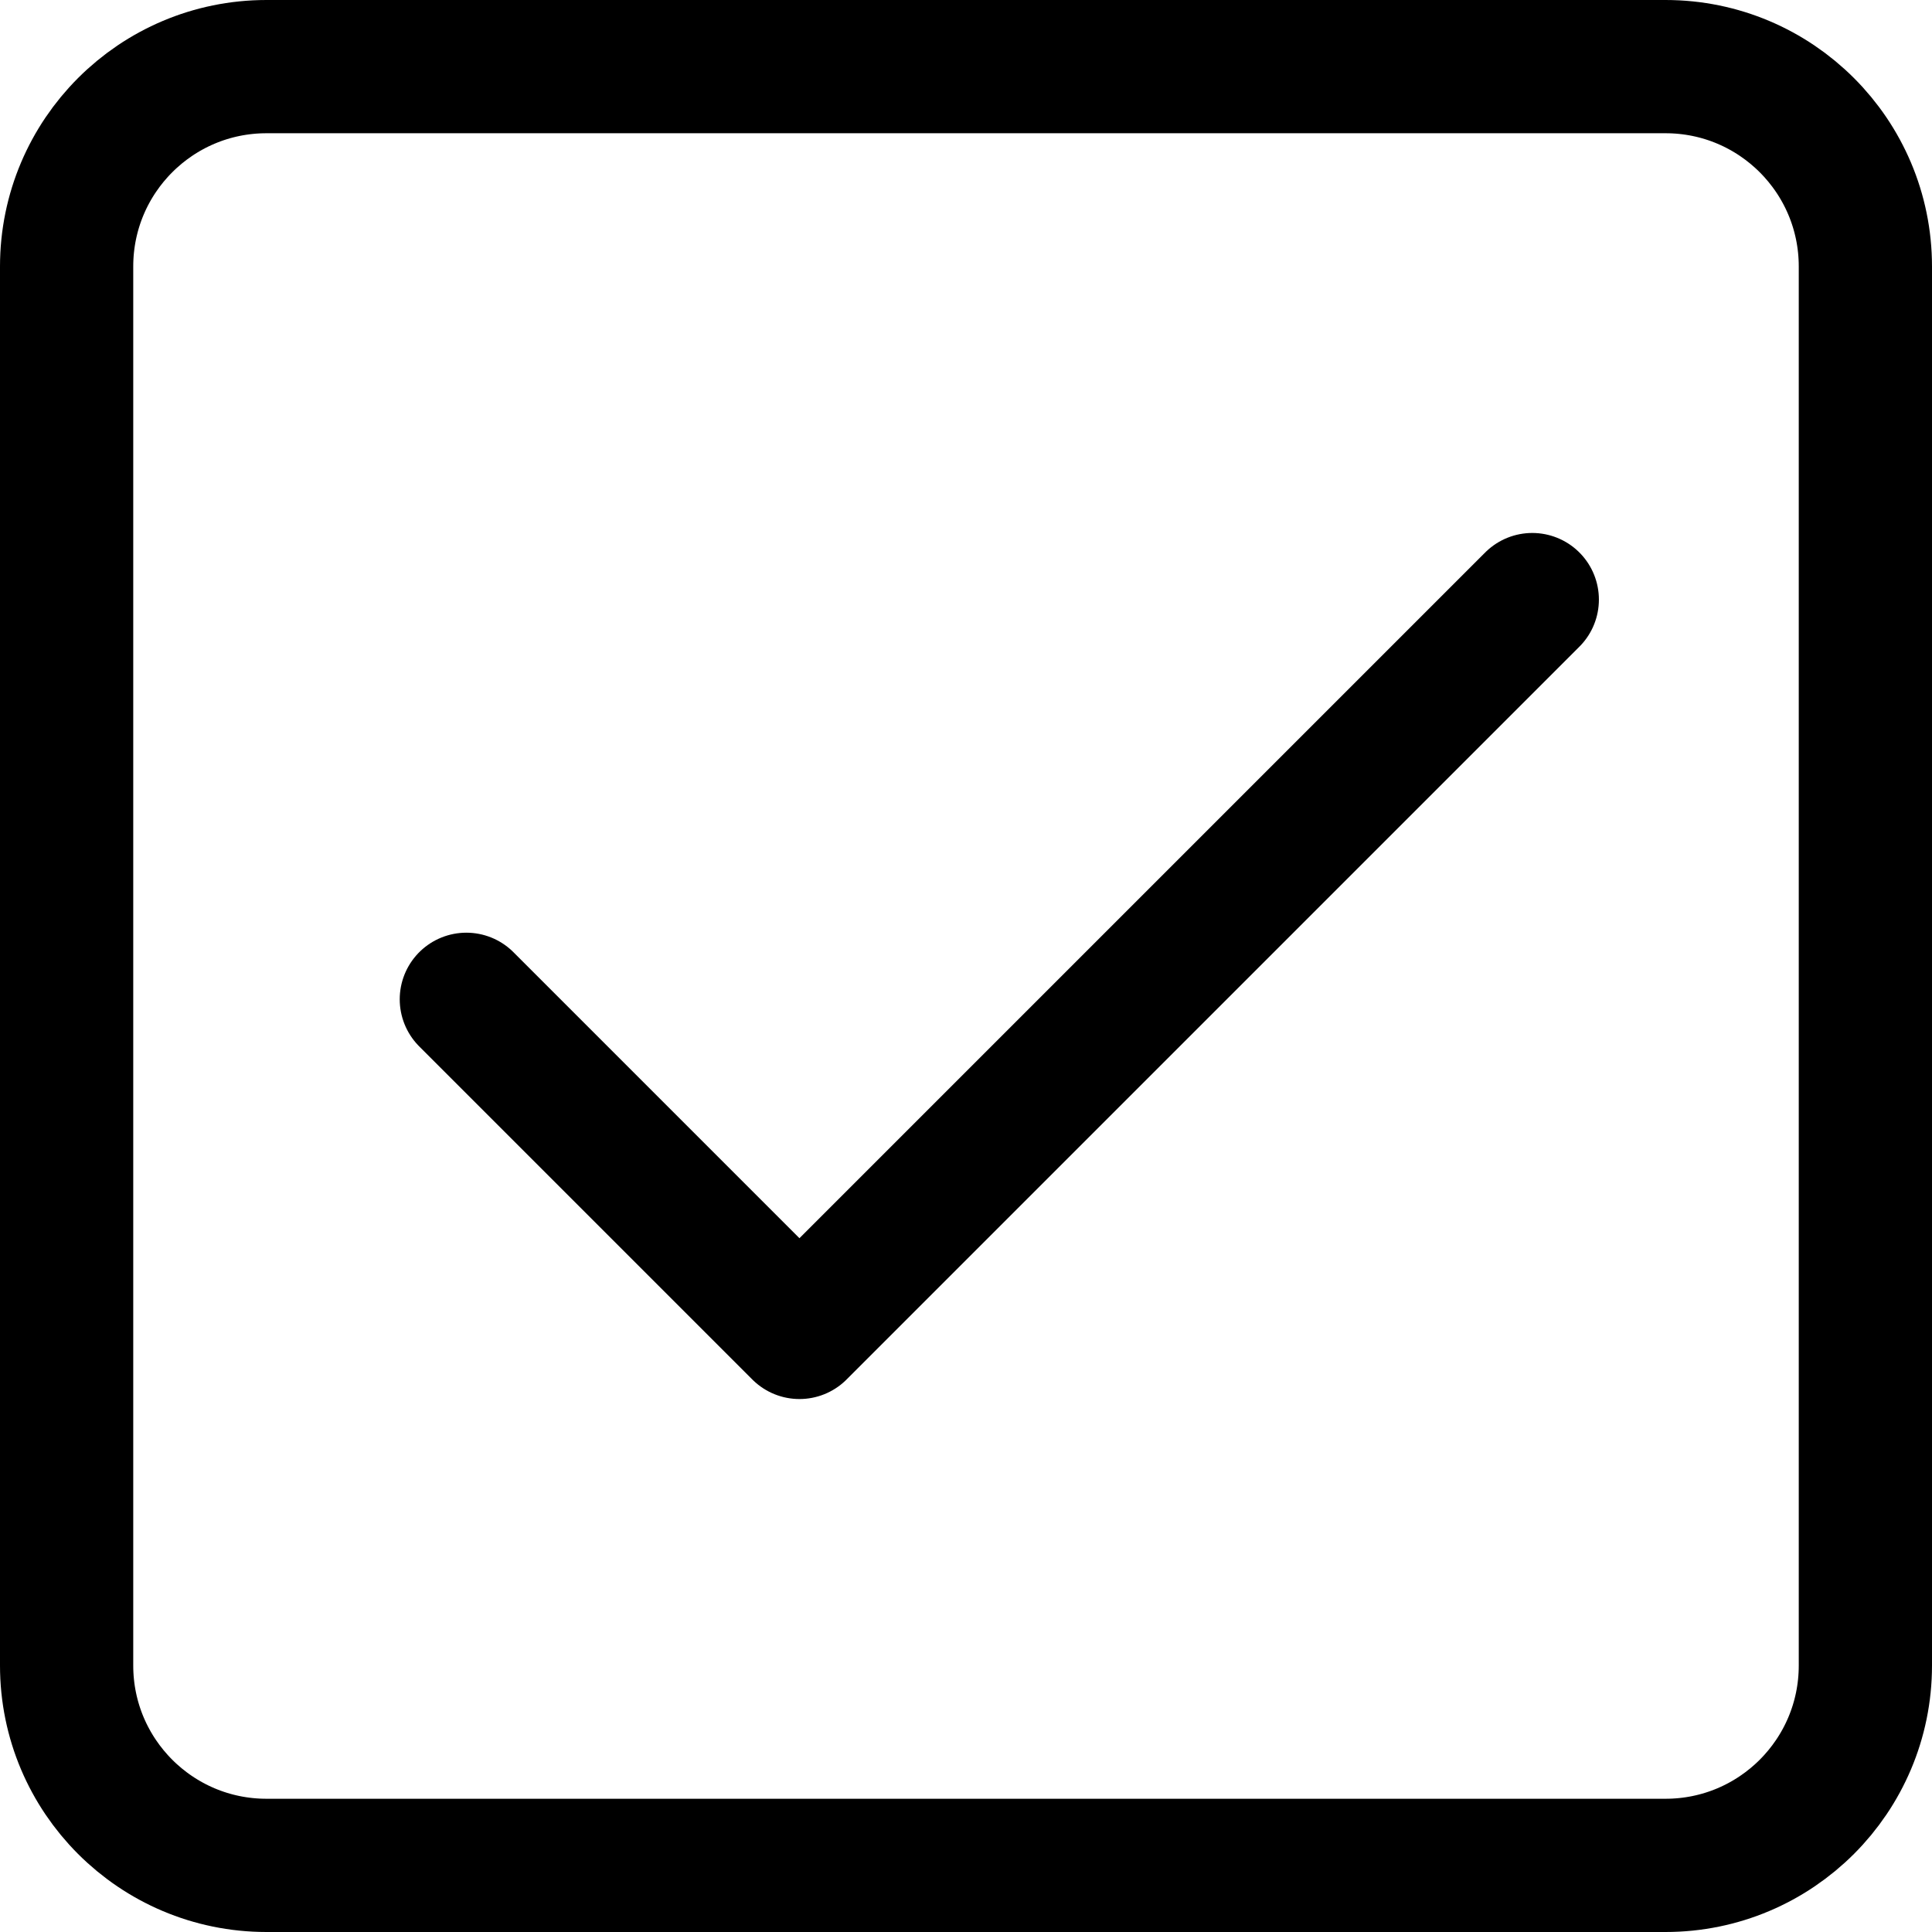
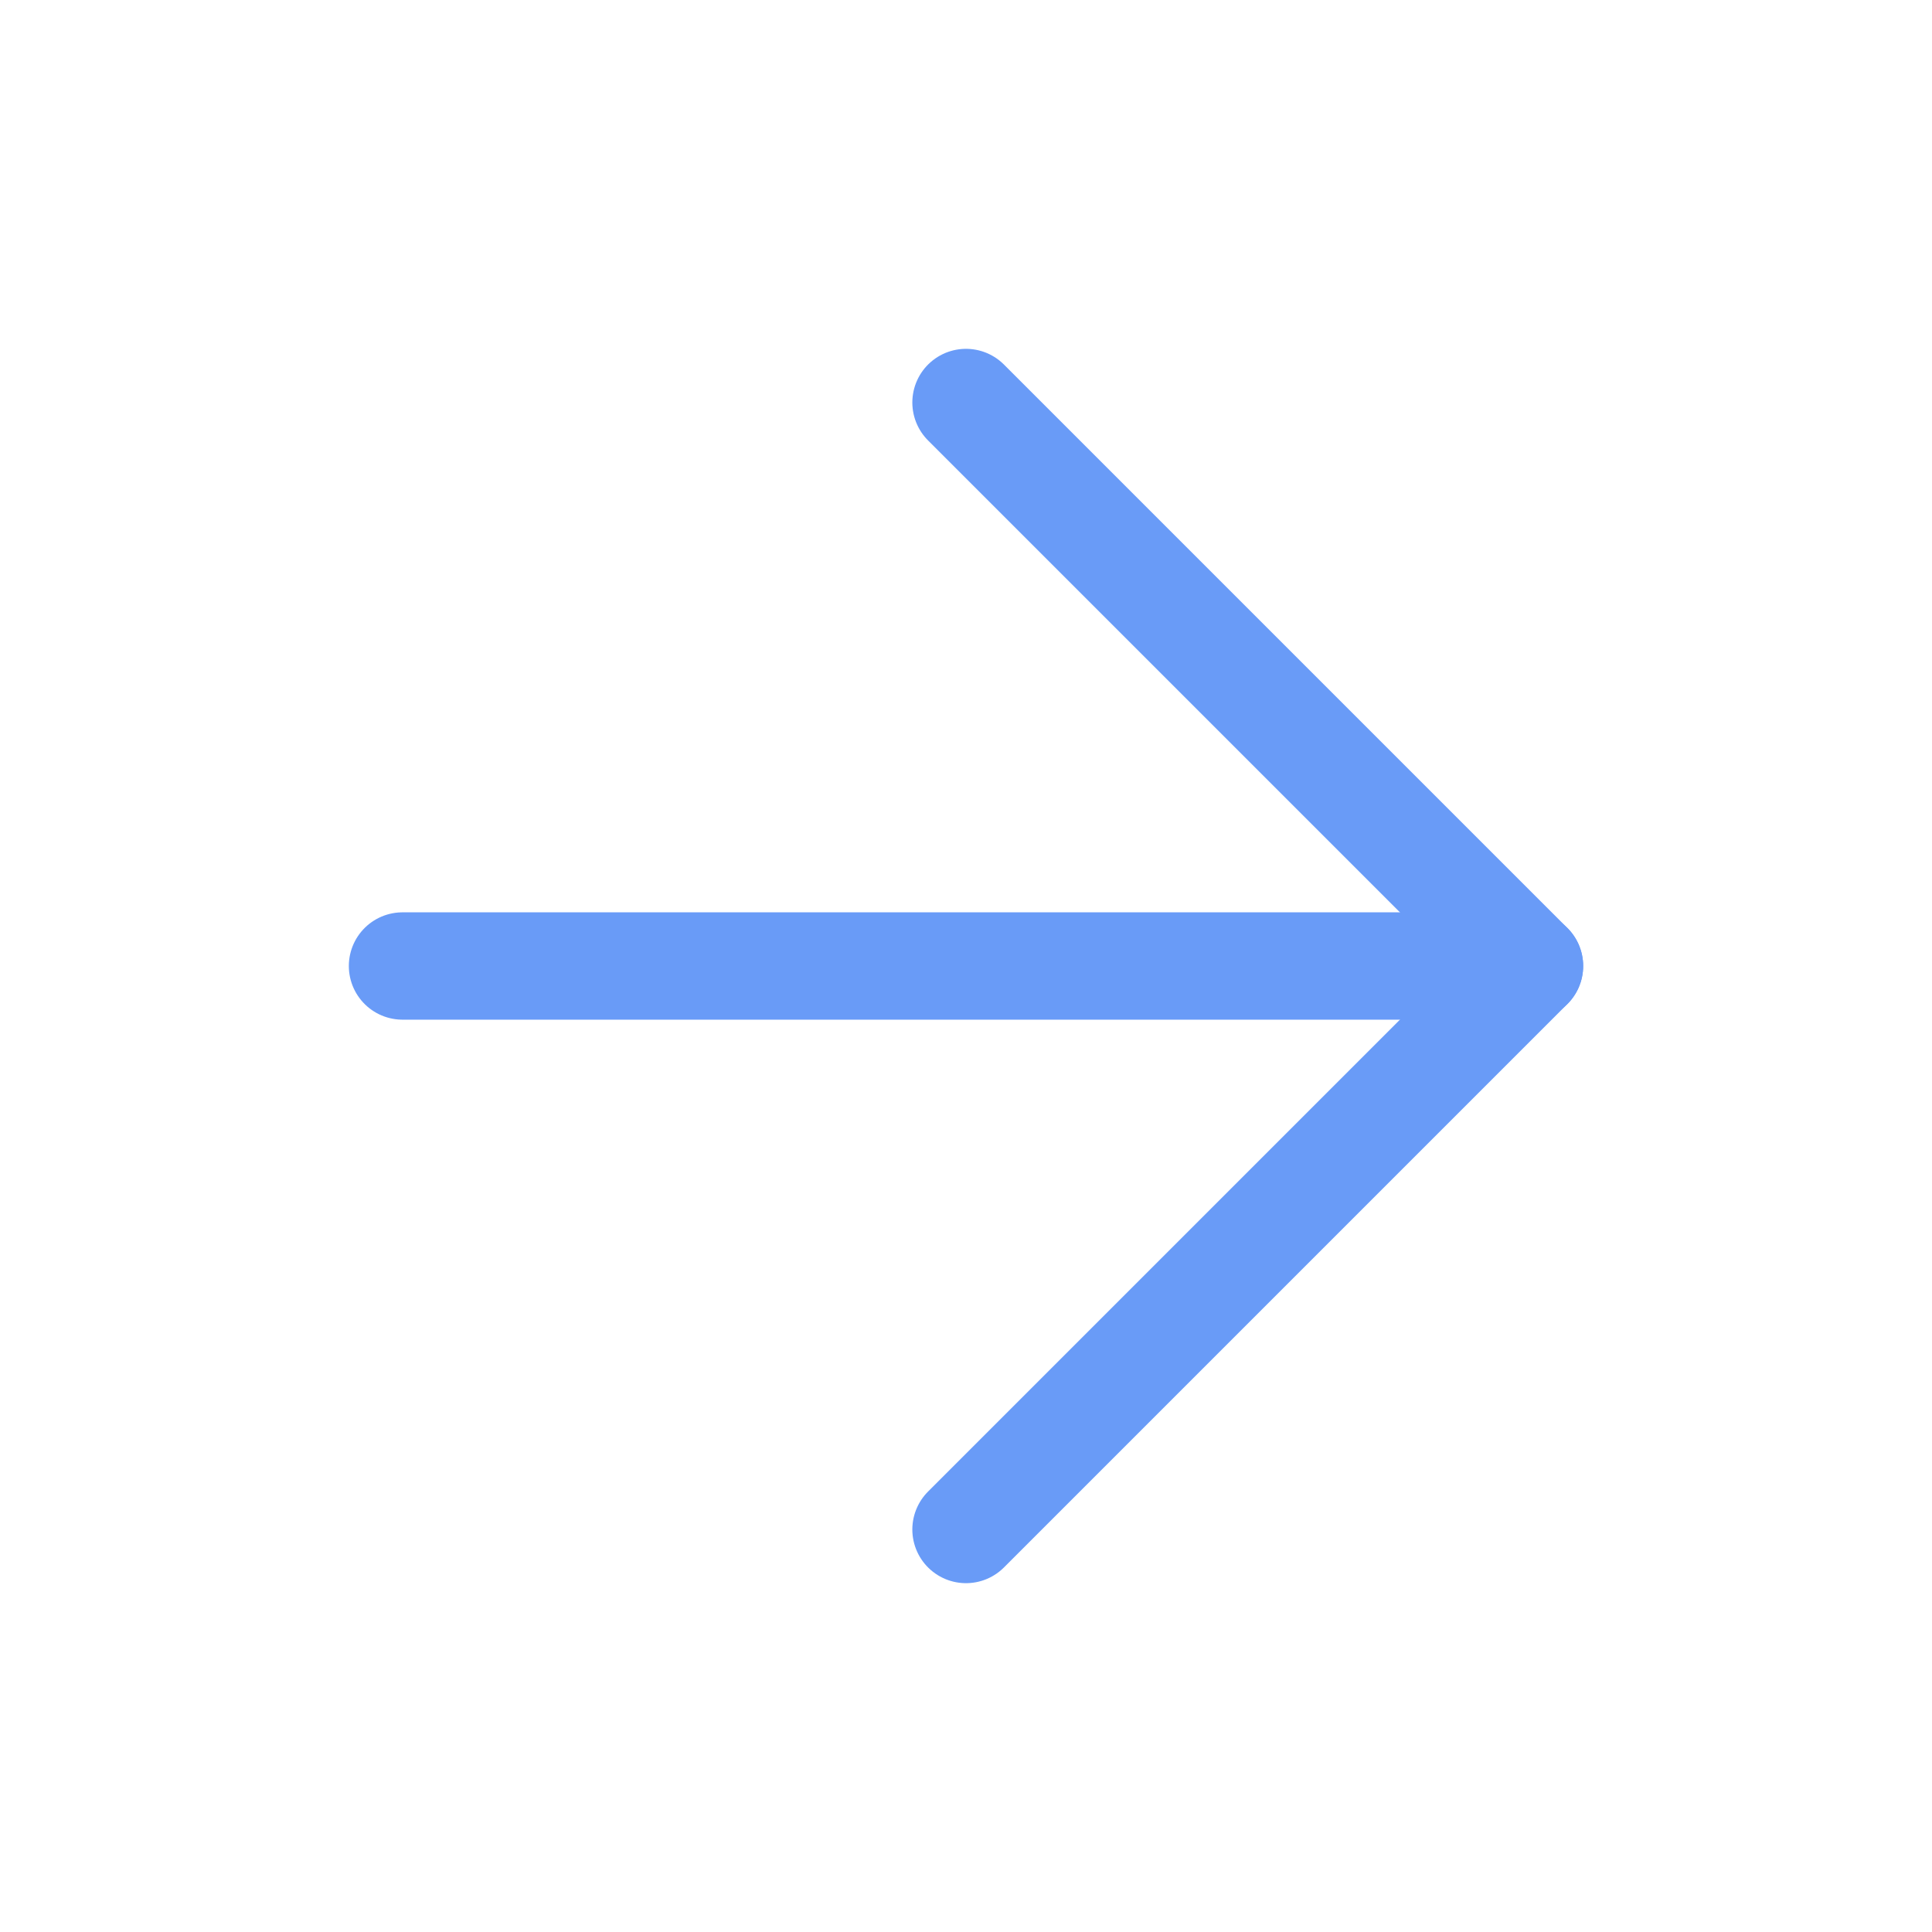
- <svg xmlns="http://www.w3.org/2000/svg" width="29" height="29" viewBox="0 0 29 29" fill="none">
-   <g id="Frame 427319161">
-     <path id="Vector" d="M23 9L12 20L7 15" stroke="black" stroke-width="2" stroke-linecap="round" stroke-linejoin="round" />
-     <path id="Vector_2" d="M25 1H4C2.343 1 1 2.343 1 4V25C1 26.657 2.343 28 4 28H25C26.657 28 28 26.657 28 25V4C28 2.343 26.657 1 25 1Z" stroke="black" stroke-width="2" stroke-linecap="round" stroke-linejoin="round" />
-   </g>
+ <svg xmlns="http://www.w3.org/2000/svg" width="36" height="36" viewBox="0 0 36 36" fill="none">
+   <path d="M7.5 18H28.5" stroke="#699BF7" stroke-width="2" stroke-linecap="round" stroke-linejoin="round" />
+   <path d="M18 7.5L28.5 18L18 28.5" stroke="#699BF7" stroke-width="2" stroke-linecap="round" stroke-linejoin="round" />
</svg>
